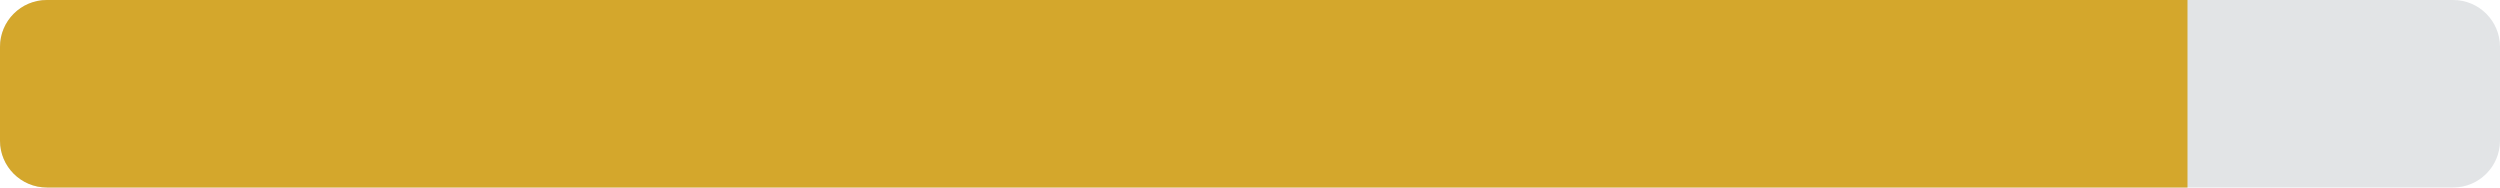
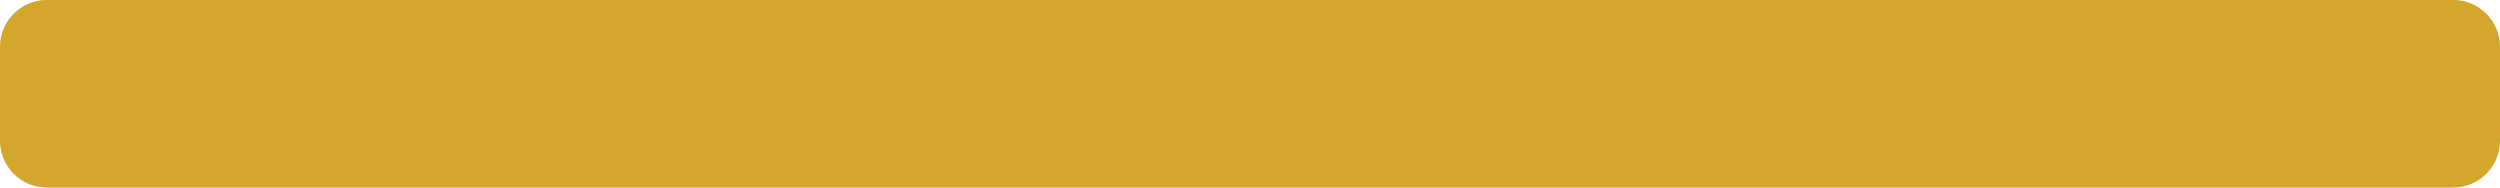
- <svg xmlns="http://www.w3.org/2000/svg" width="160" height="12" viewBox="0 0 160 12" role="img" aria-label="gcp net-ipsec-over-interconnect: 7 of 8 variables covered (partial)">
+ <svg xmlns="http://www.w3.org/2000/svg" width="160" height="12" viewBox="0 0 160 12" role="img" aria-label="gcp net-ipsec-over-interconnect: 8 of 8 variables covered (partial)">
  <clipPath id="r">
    <rect width="160" height="12" rx="3" />
  </clipPath>
  <g clip-path="url(#r)">
    <rect width="160" height="12" fill="#8c959f" fill-opacity="0.25" />
-     <rect width="140" height="12" fill="#d4a72c" />
+     <rect width="160" height="12" fill="#d4a72c" />
  </g>
</svg>
